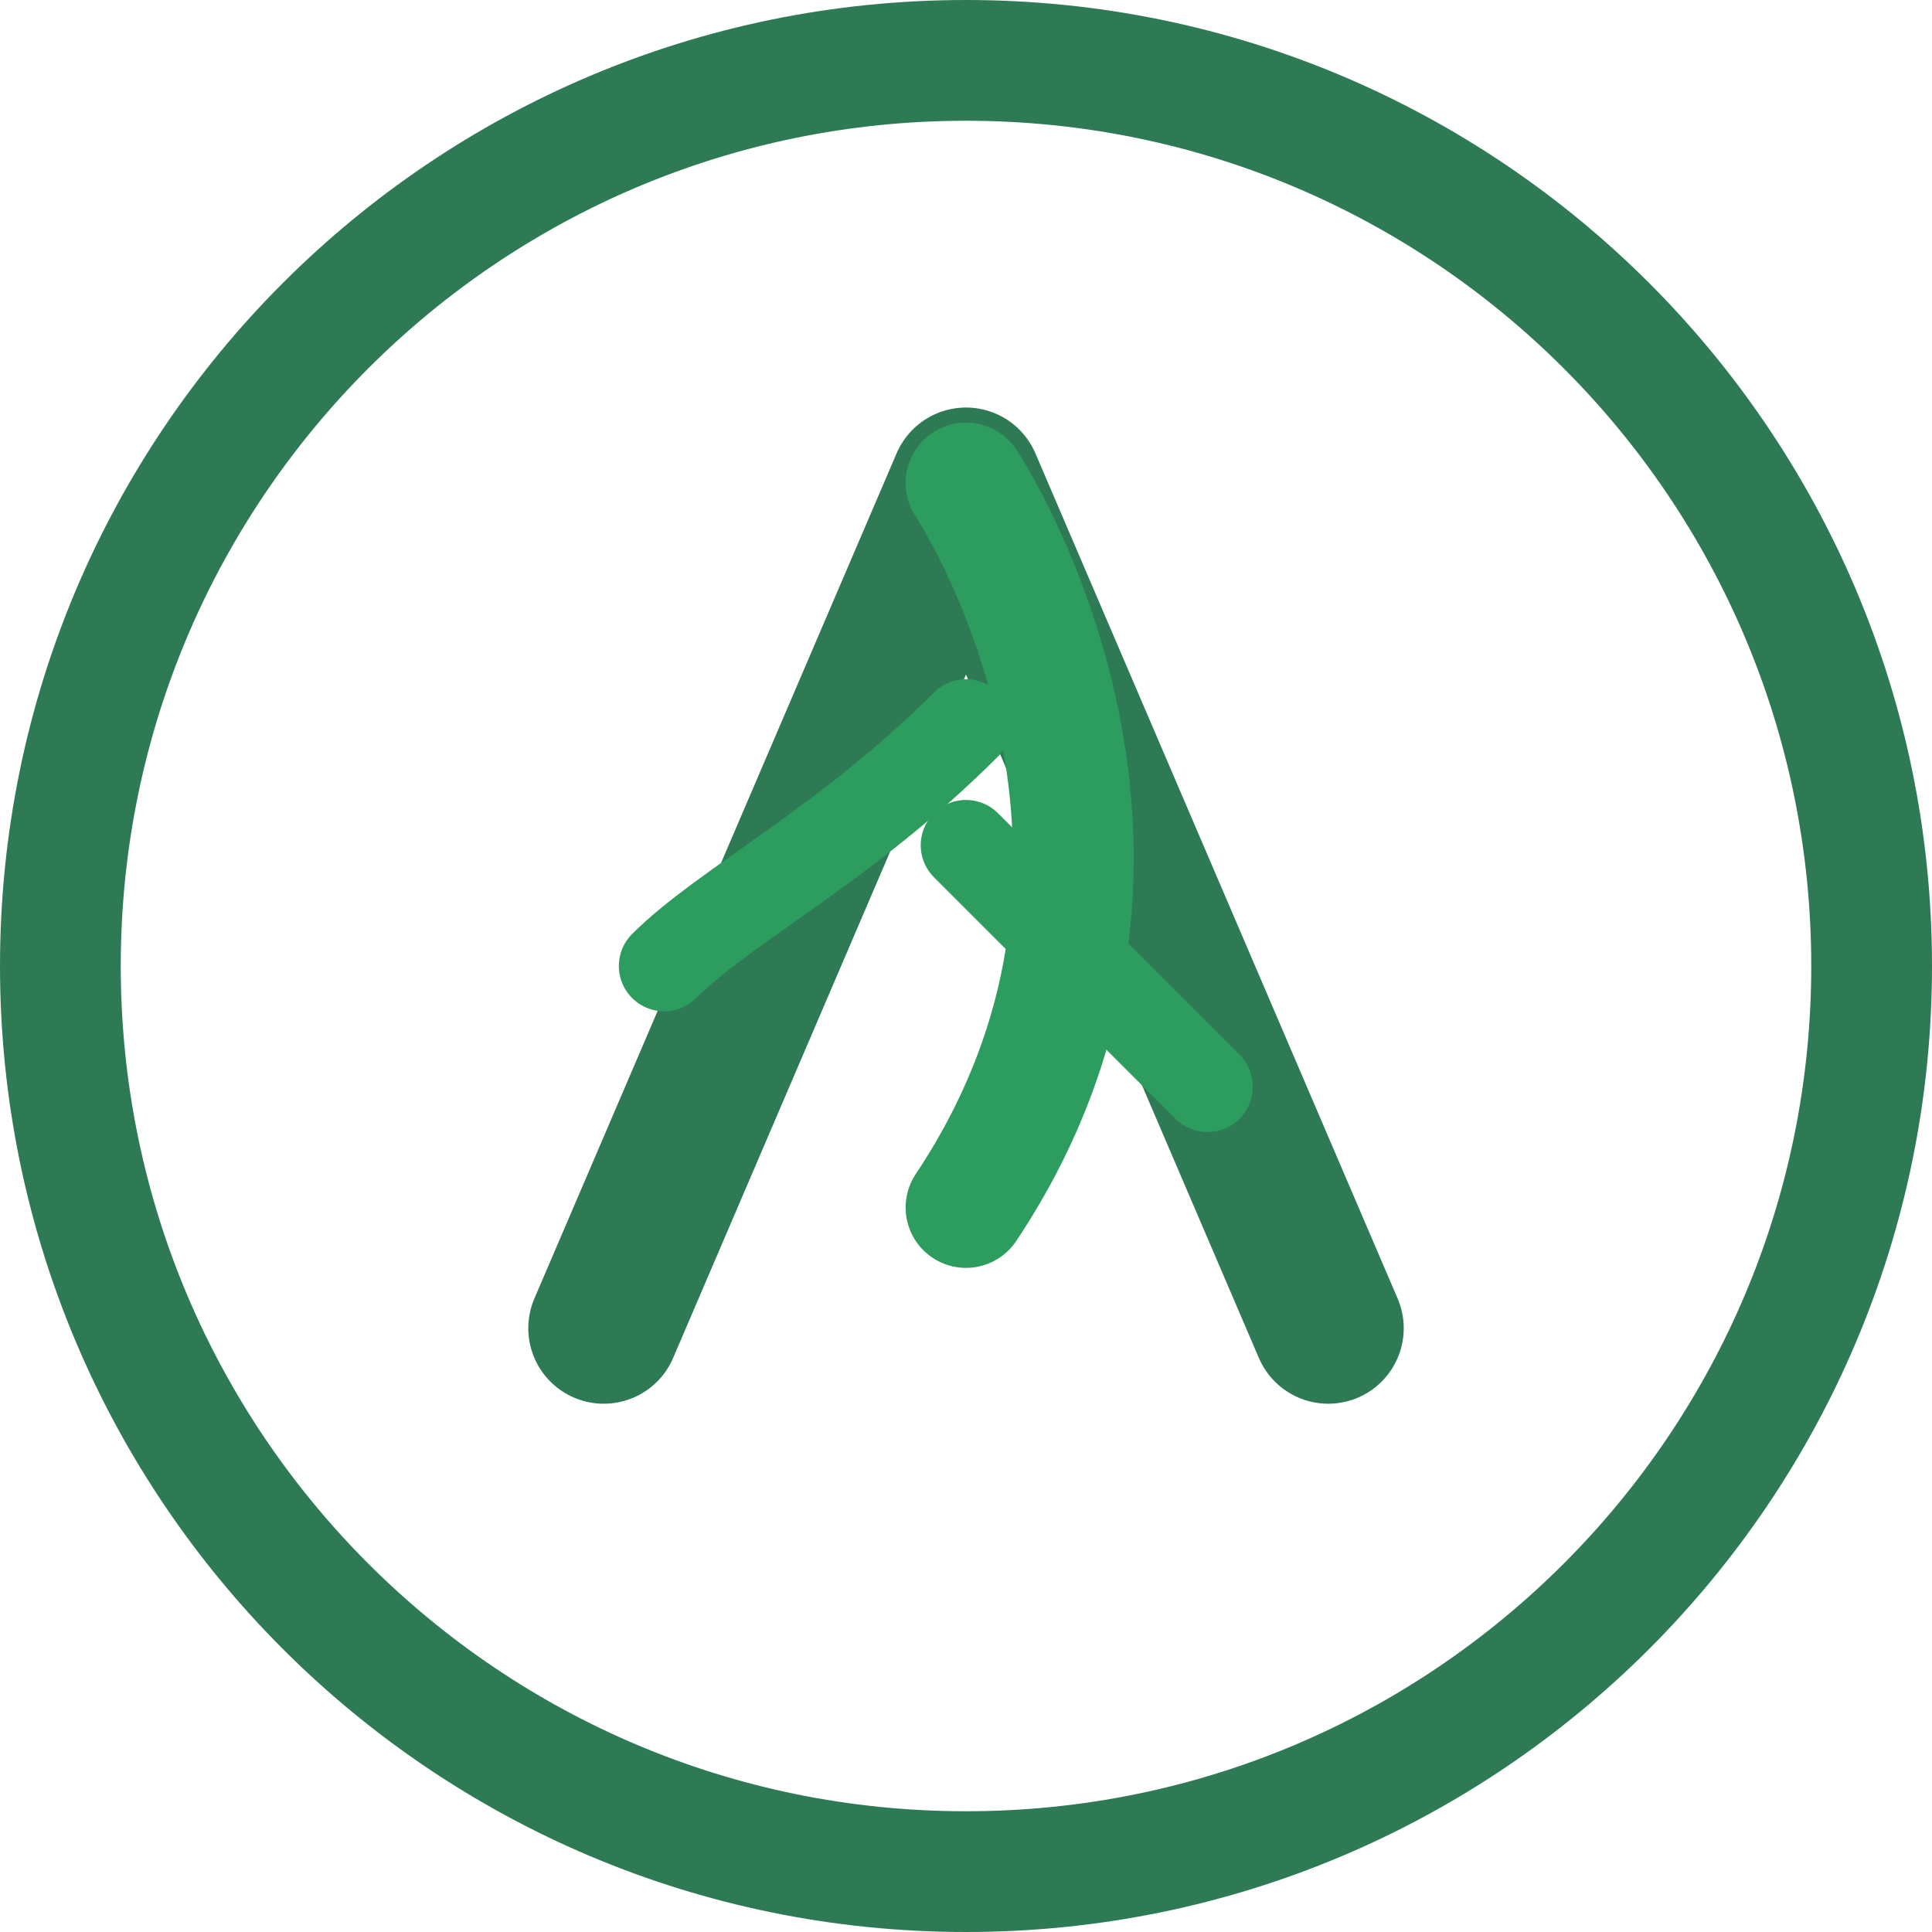
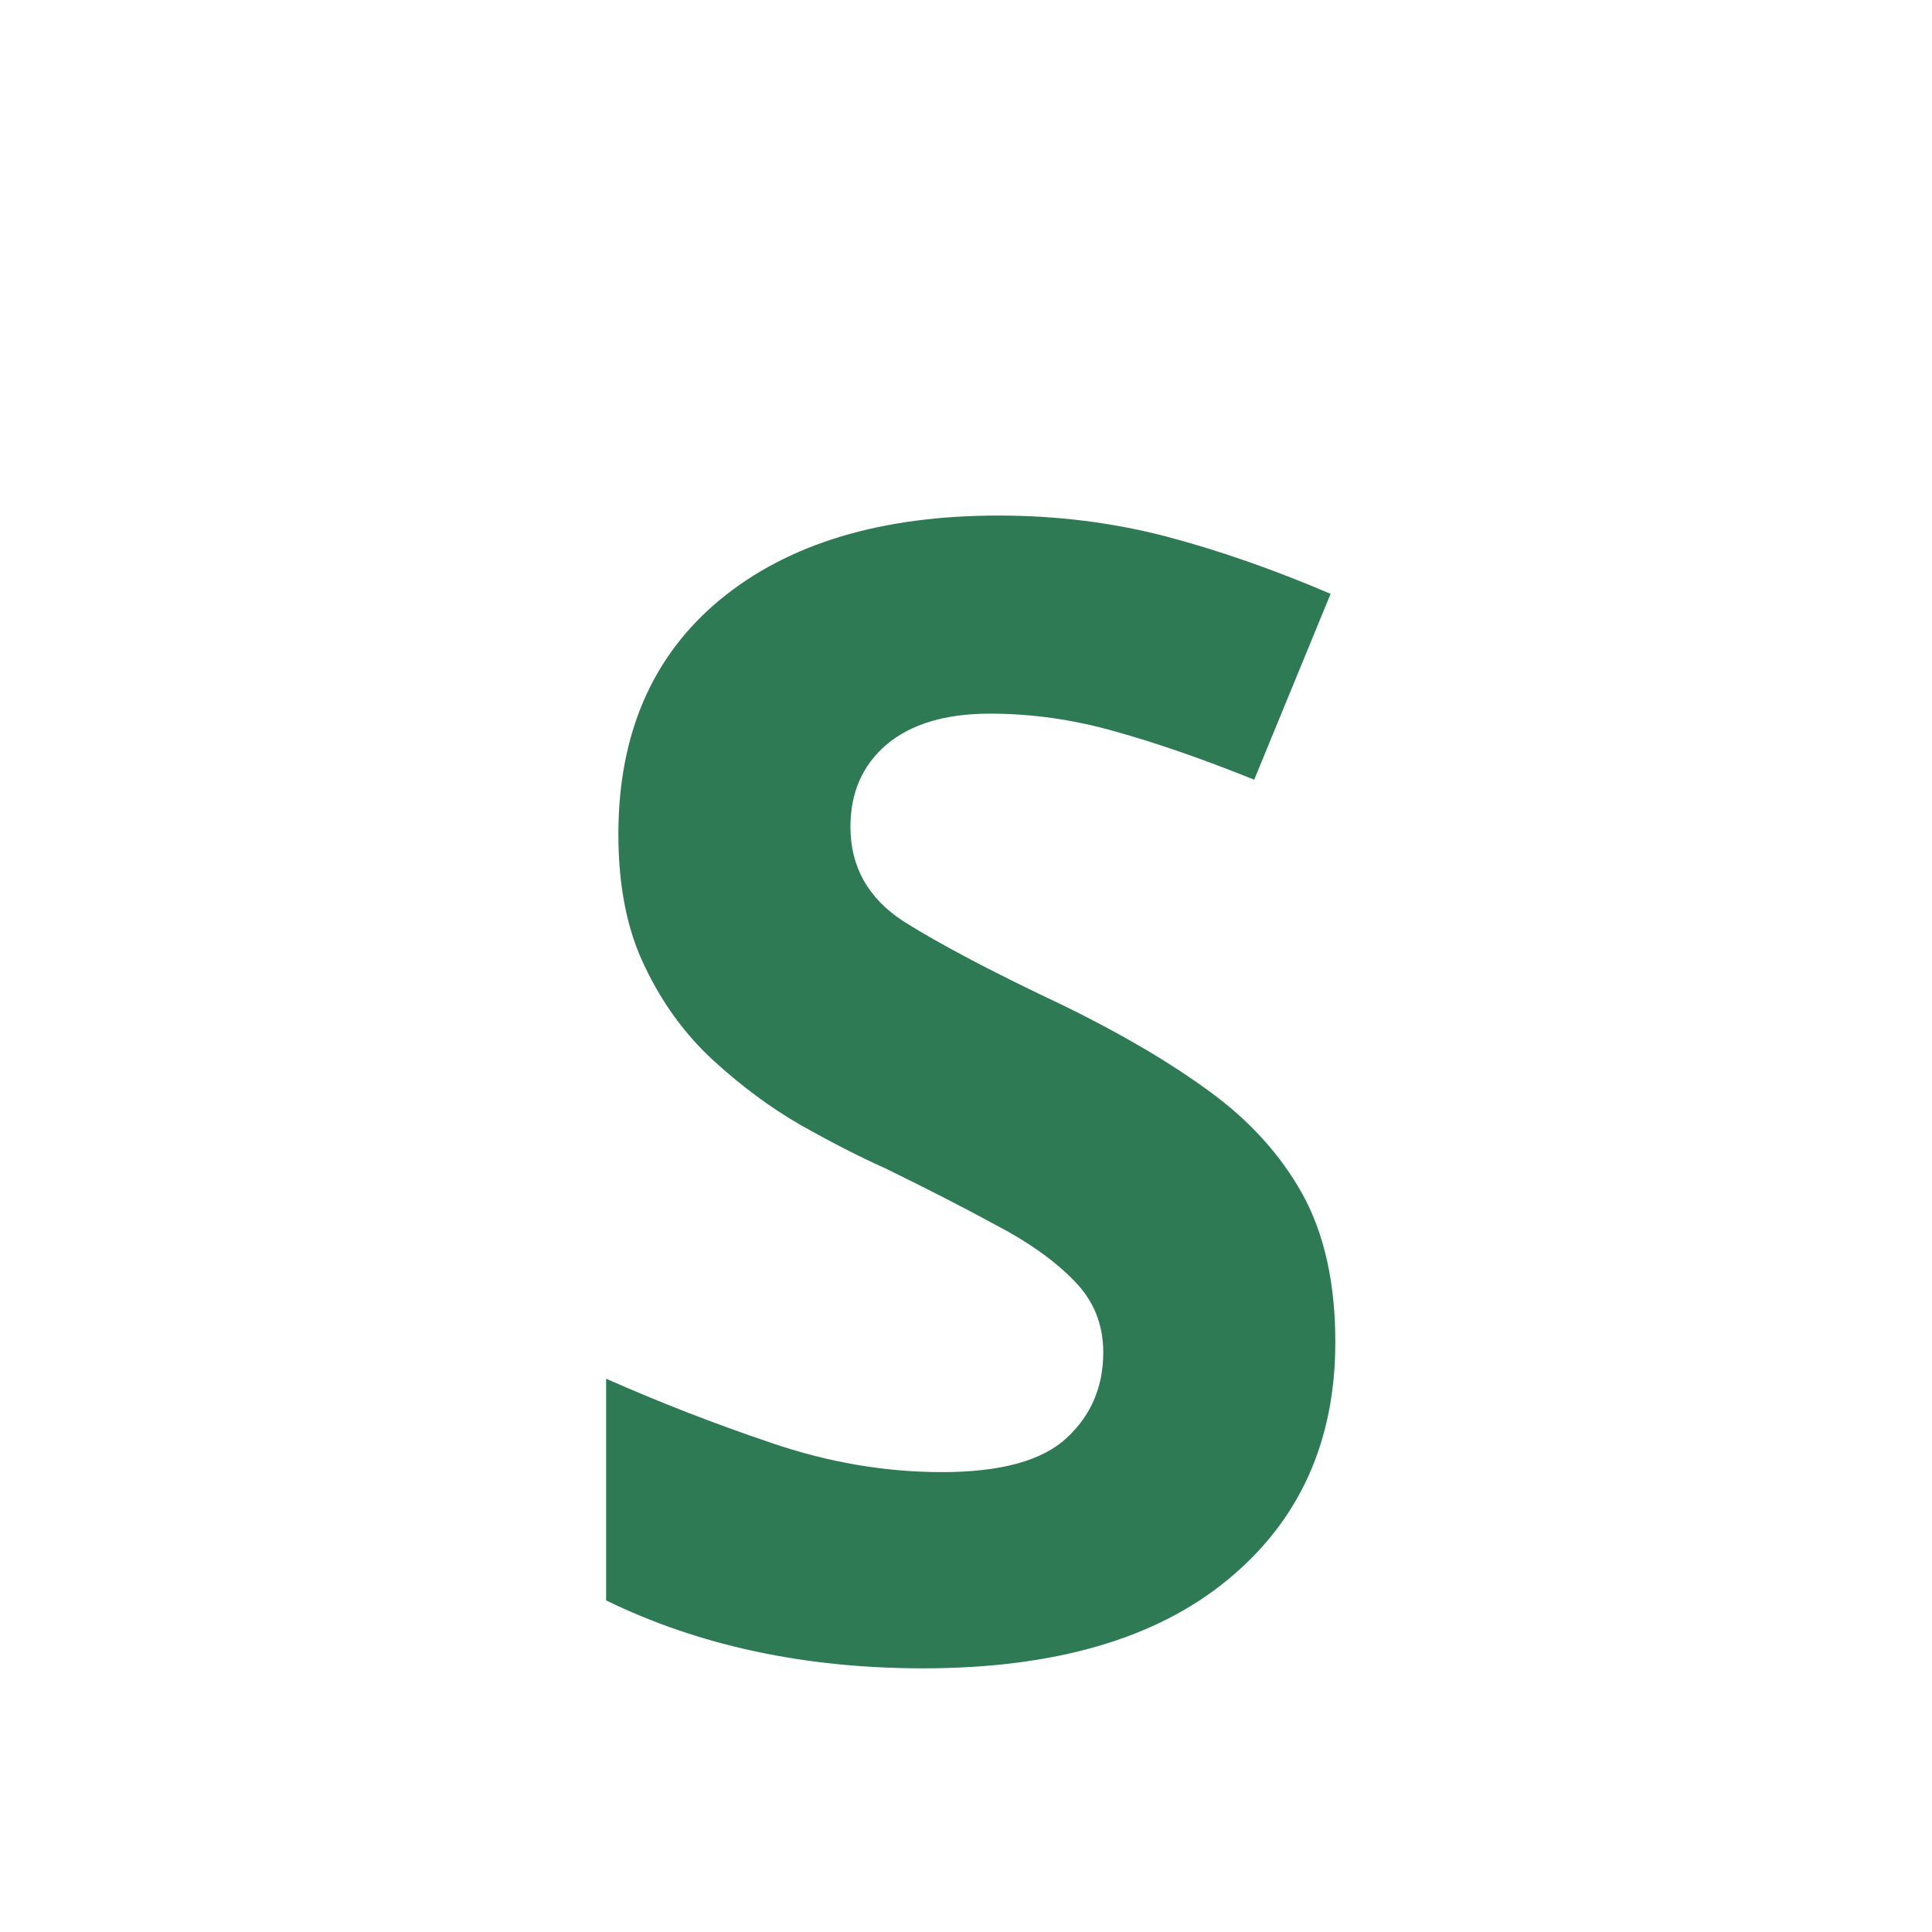
<svg xmlns="http://www.w3.org/2000/svg" viewBox="0 0 32 32" fill="none">
-   <circle cx="16" cy="16" r="15" stroke="#2D7A55" stroke-width="2" />
-   <path d="M10 22 L16 8 L22 22" stroke="#2D7A55" stroke-width="2.5" stroke-linecap="round" stroke-linejoin="round" fill="none" />
-   <path d="M16 8 C16 8 20 14 16 20" stroke="#2D9D5F" stroke-width="2" stroke-linecap="round" fill="none" />
-   <path d="M16 12 C14 14 12 15 11 16" stroke="#2D9D5F" stroke-width="1.5" stroke-linecap="round" fill="none" />
-   <path d="M16 14 C18 16 19 17 20 18" stroke="#2D9D5F" stroke-width="1.5" stroke-linecap="round" fill="none" />
+   <text x="50%" y="54%" dominant-baseline="central" text-anchor="middle" font-family="'DM Sans', sans-serif" font-weight="700" font-size="26" fill="#2D7A55">S</text>
</svg>
